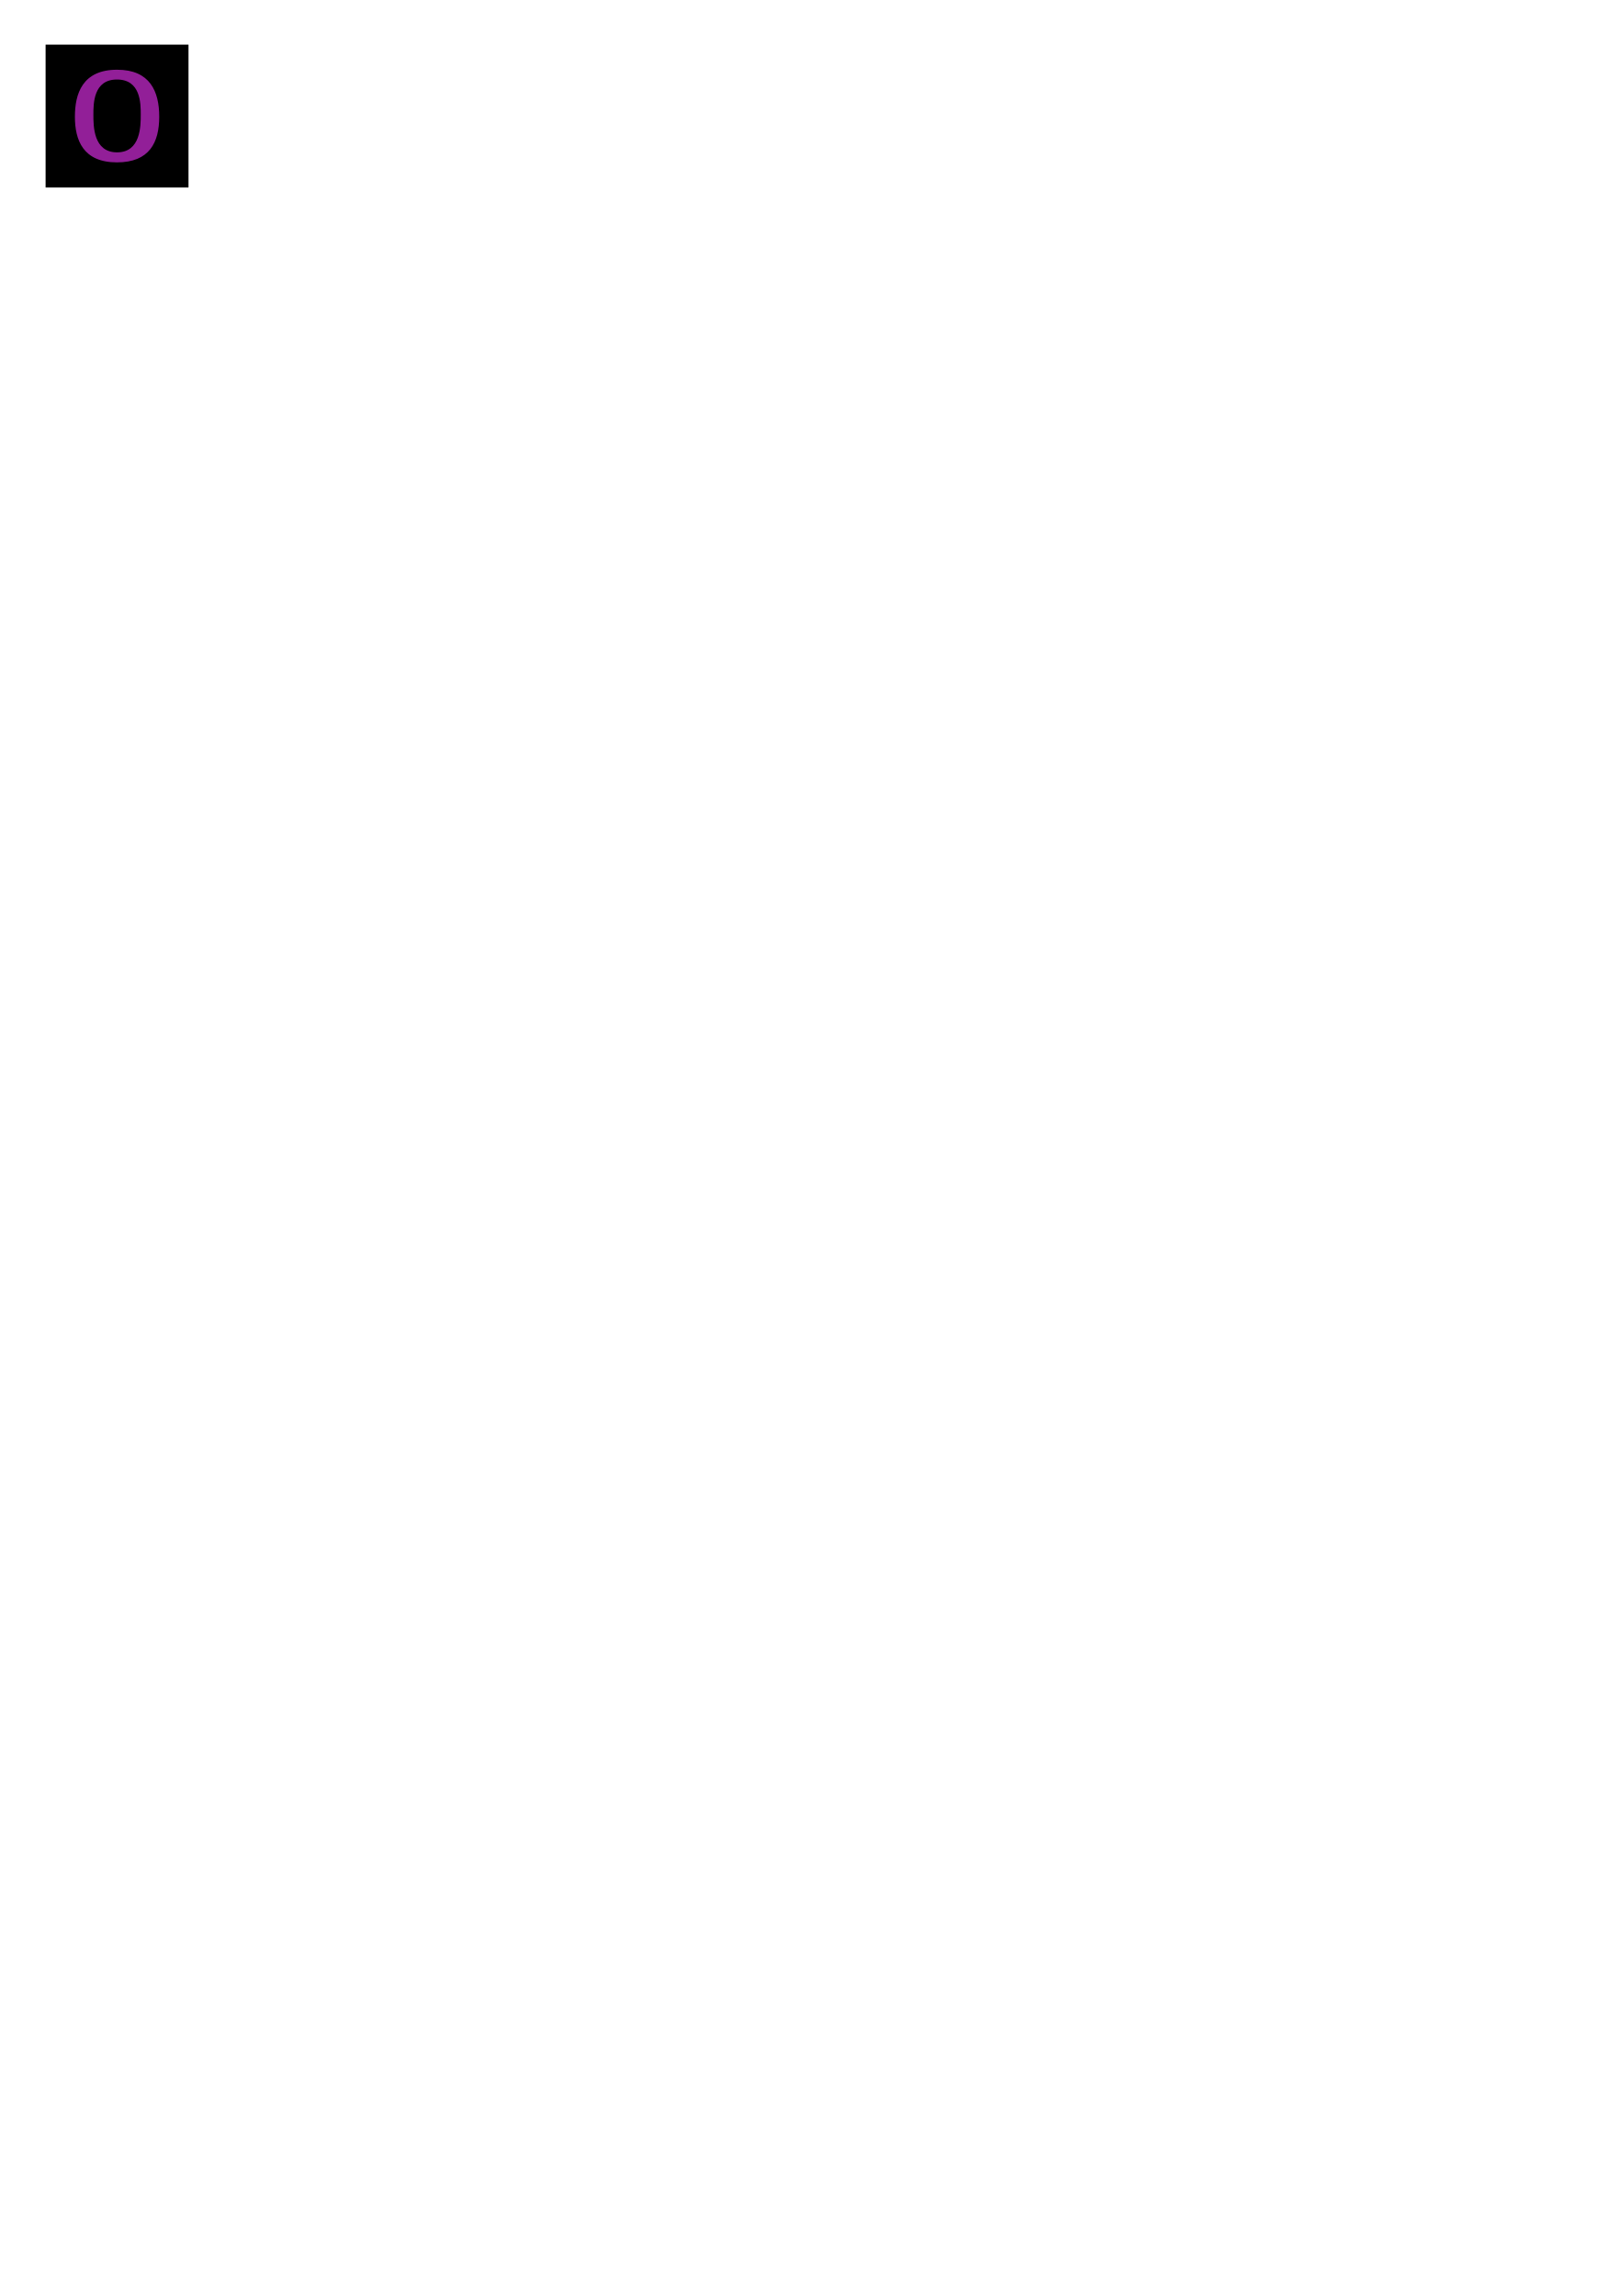
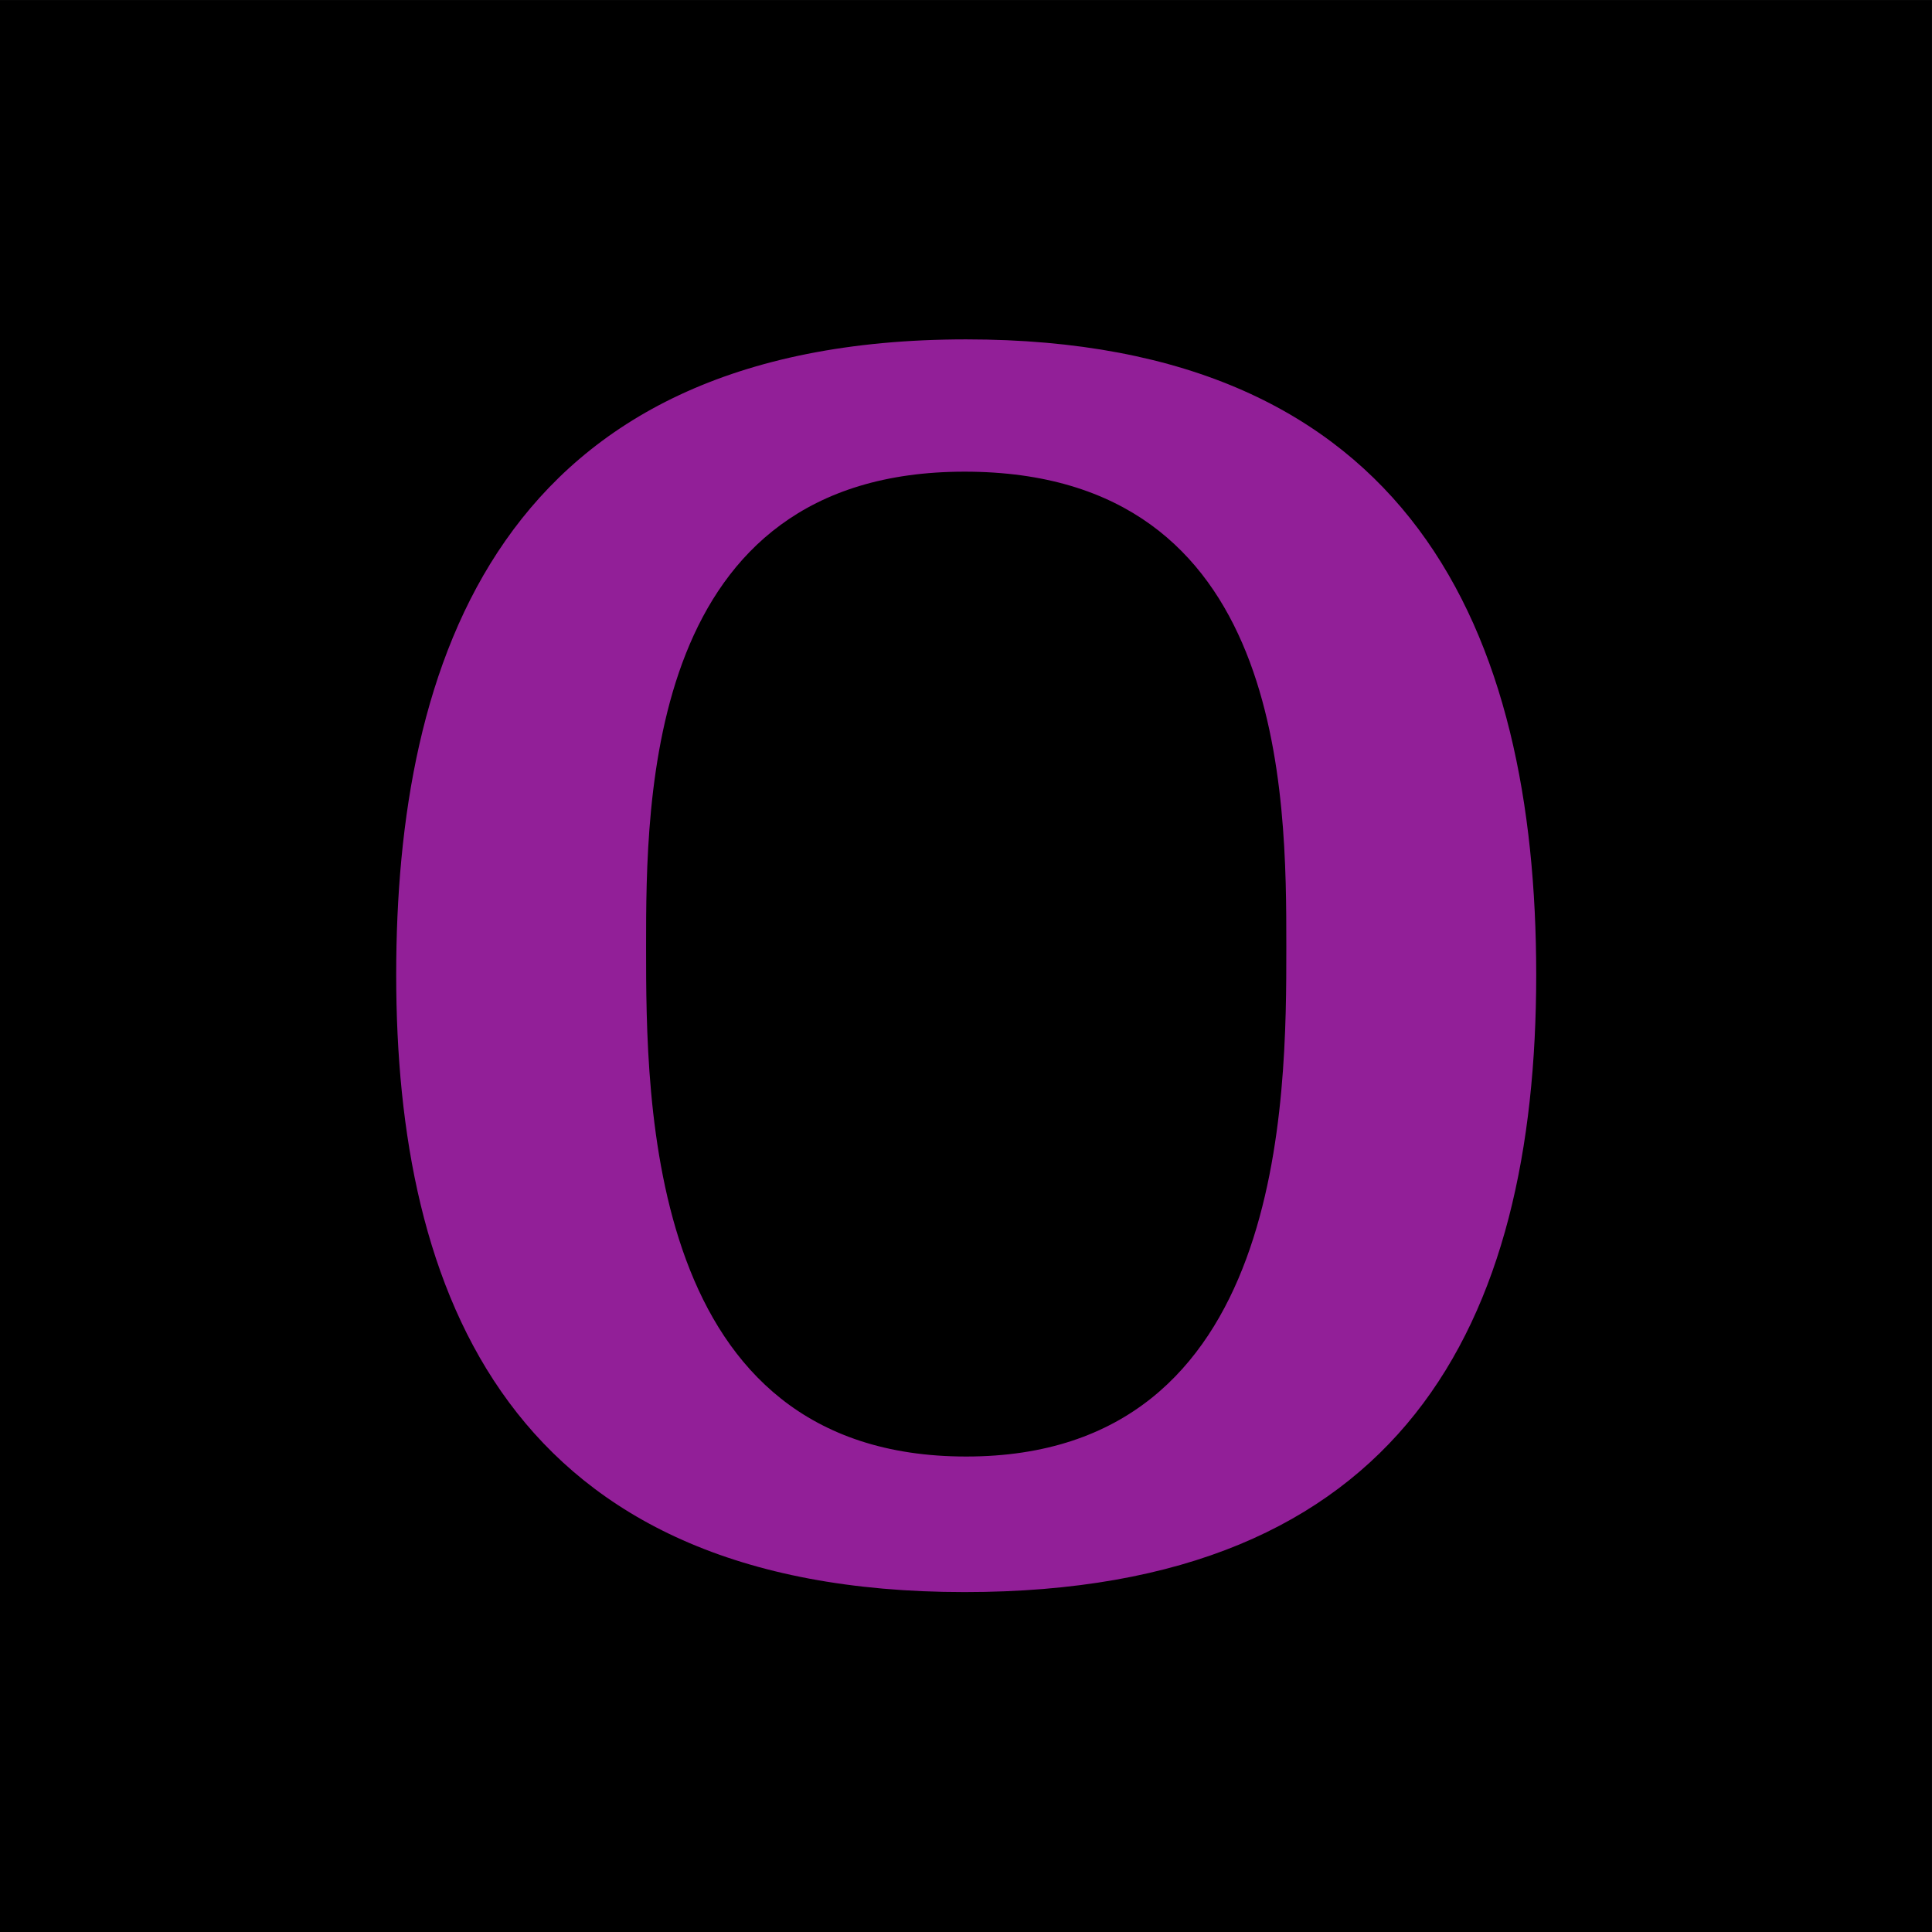
- <svg xmlns="http://www.w3.org/2000/svg" width="210mm" height="297mm" viewBox="0 0 210 297" version="1.1" id="svg8">
+ <svg xmlns="http://www.w3.org/2000/svg" width="18.483mm" height="18.483mm" viewBox="0 0 18.483 18.483" version="1.1" id="svg8">
  <defs id="defs2" />
-   <g id="layer1">
+   <g id="layer1" transform="translate(-5.897187,-5.772817)">
    <rect style="fill:#000000;stroke-width:1;stroke-linecap:round;stroke-linejoin:bevel" id="rect833" width="18.483" height="18.483" x="5.897" y="5.773" ry="0" rx="0" />
-     <text xml:space="preserve" style="font-style:normal;font-variant:normal;font-weight:normal;font-stretch:normal;font-size:16.228px;line-height:125%;font-family:'Latin Modern Sans';-inkscape-font-specification:'Latin Modern Sans';text-align:start;letter-spacing:0px;word-spacing:0px;text-anchor:start;fill:#921f98;fill-opacity:1;stroke:none;stroke-width:0.265px;stroke-linecap:butt;stroke-linejoin:miter;stroke-opacity:1;" x="8.705" y="20.646" id="text837">
-       <tspan id="tspan835" x="8.705" y="20.646" style="font-style:normal;font-variant:normal;font-weight:bold;font-stretch:normal;font-family:'Latin Modern Sans';-inkscape-font-specification:'Latin Modern Sans Bold';fill:#921f98;fill-opacity:1;stroke-width:0.265px;">O</tspan>
+     <text xml:space="preserve" style="font-style:normal;font-variant:normal;font-weight:normal;font-stretch:normal;font-size:16.228px;line-height:125%;font-family:'Latin Modern Sans';-inkscape-font-specification:'Latin Modern Sans';text-align:start;letter-spacing:0px;word-spacing:0px;text-anchor:start;fill:#921f98;fill-opacity:1;stroke:none;stroke-width:0.265px;stroke-linecap:butt;stroke-linejoin:miter;stroke-opacity:1" x="8.705" y="20.646" id="text837">
+       <tspan id="tspan835" x="8.705" y="20.646" style="font-style:normal;font-variant:normal;font-weight:bold;font-stretch:normal;font-family:'Latin Modern Sans';-inkscape-font-specification:'Latin Modern Sans Bold';fill:#921f98;fill-opacity:1;stroke-width:0.265px">O</tspan>
    </text>
  </g>
</svg>
